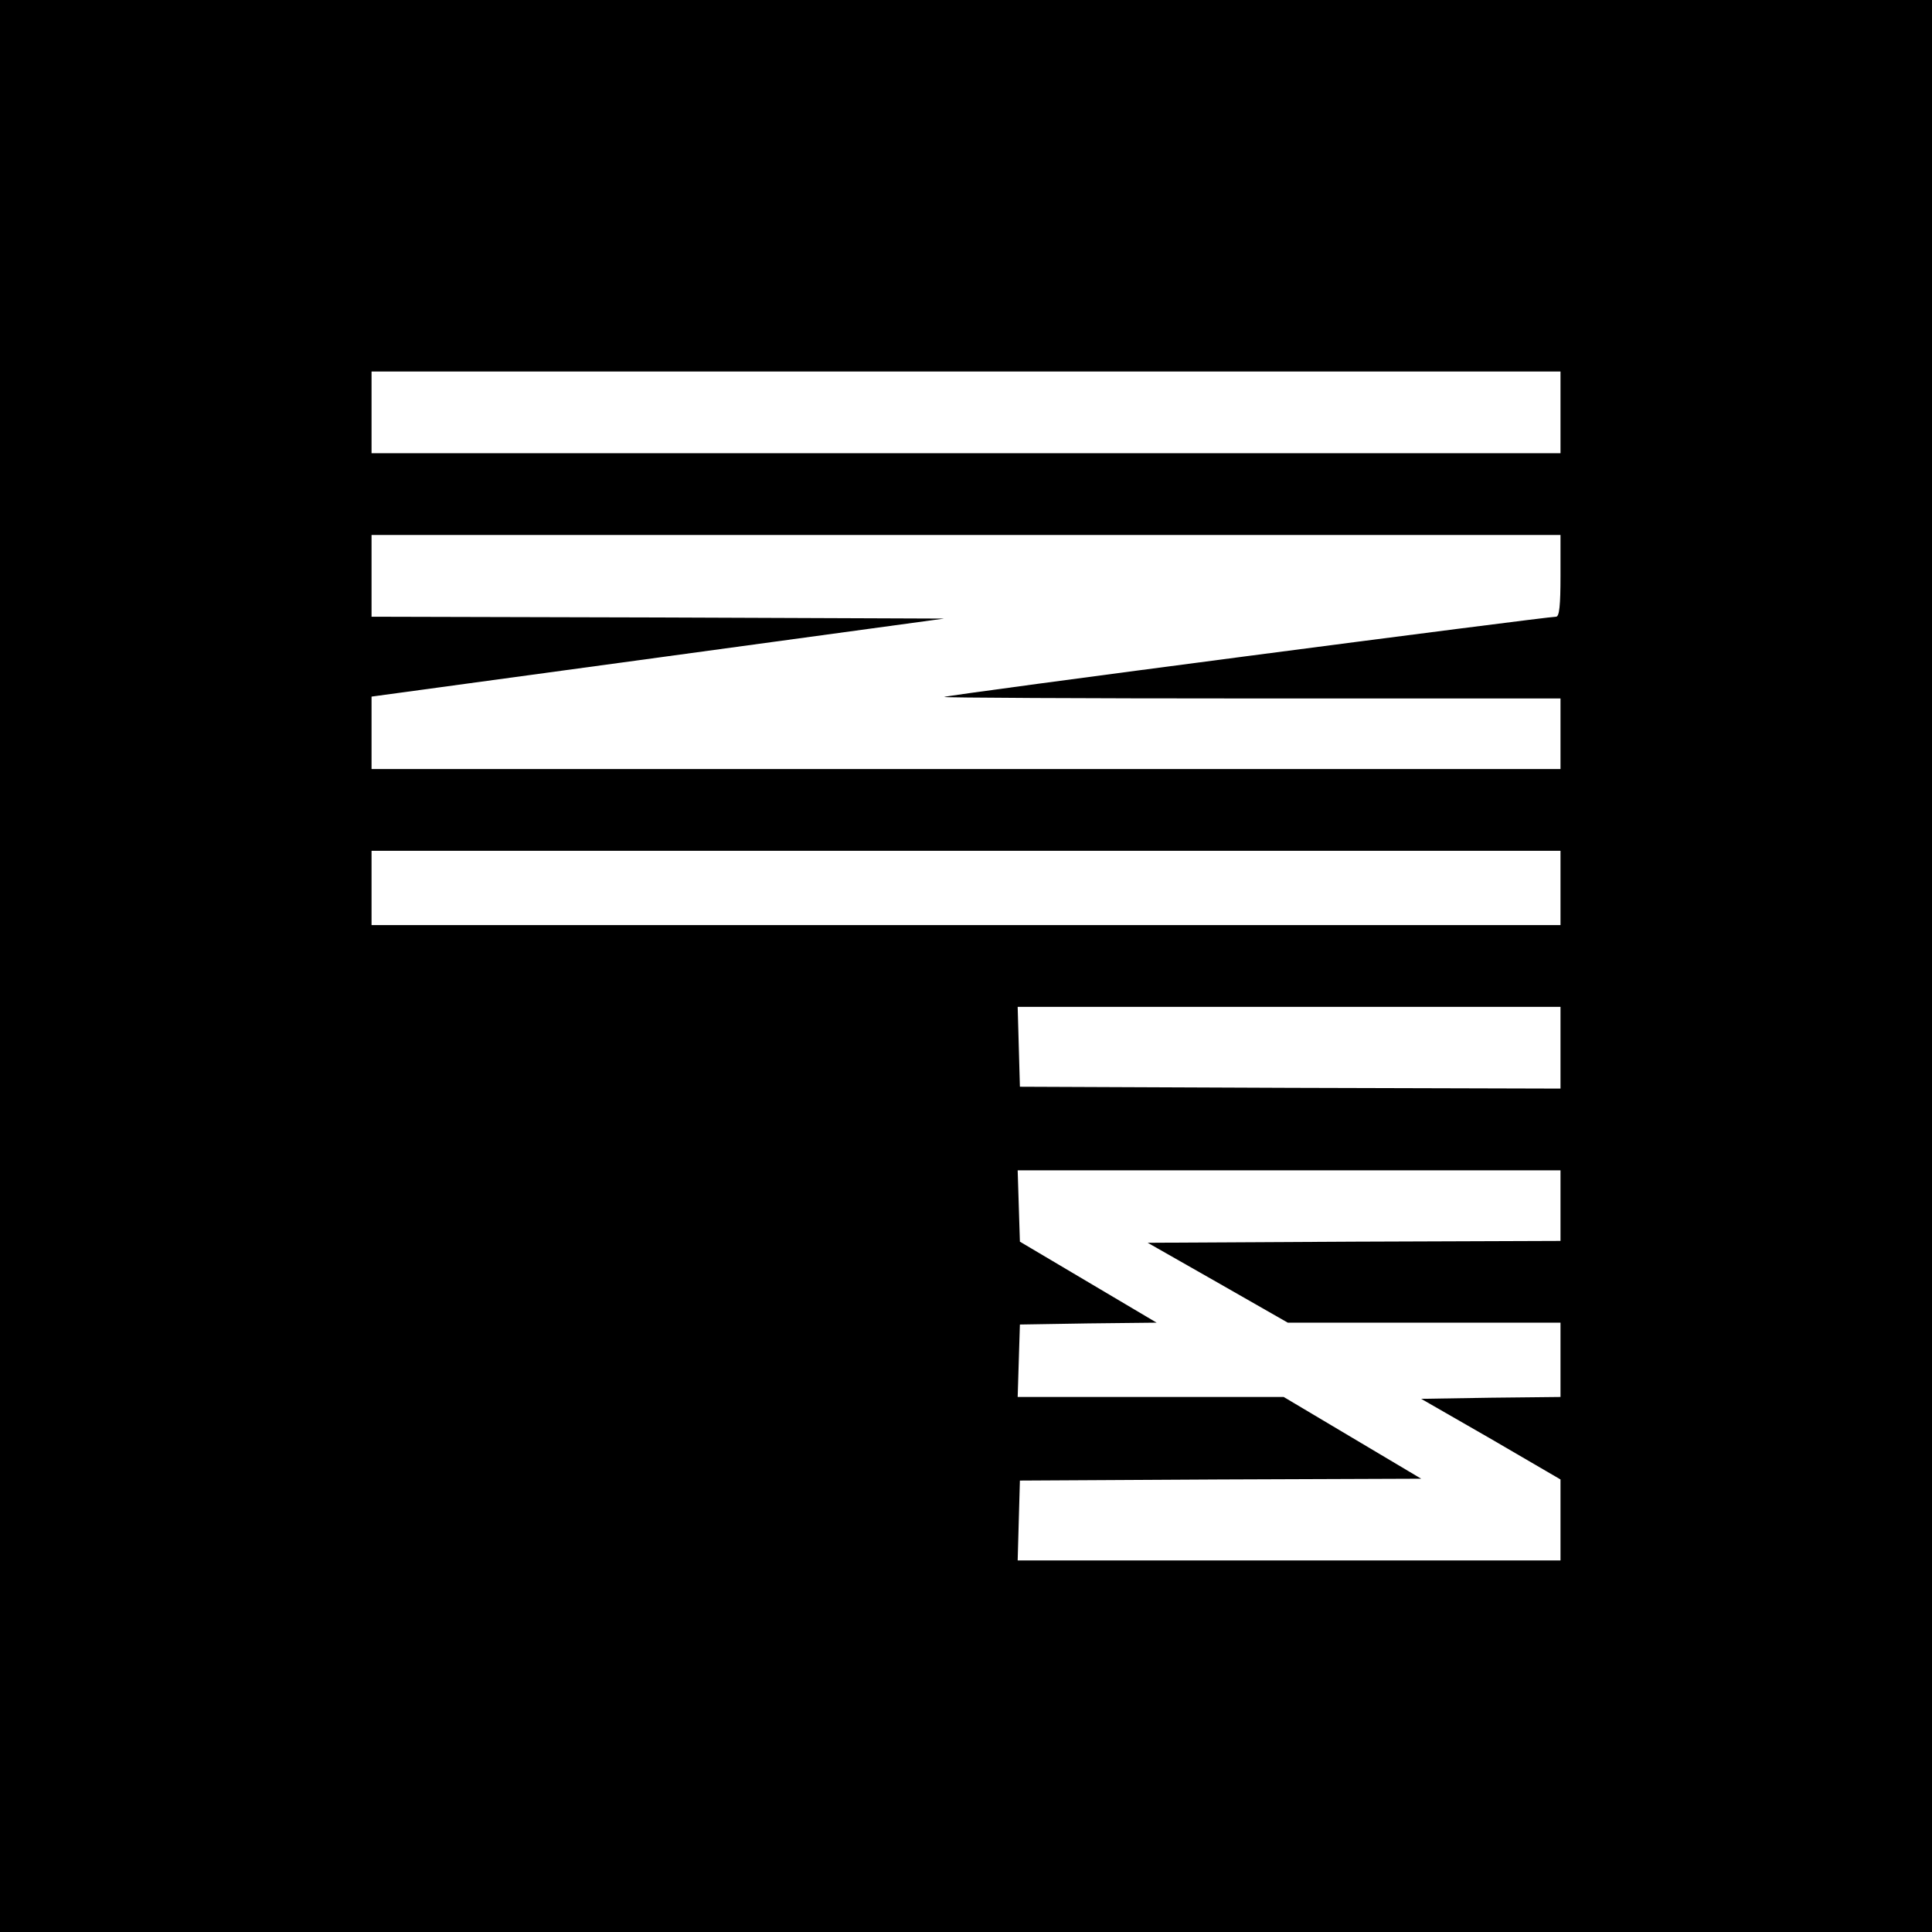
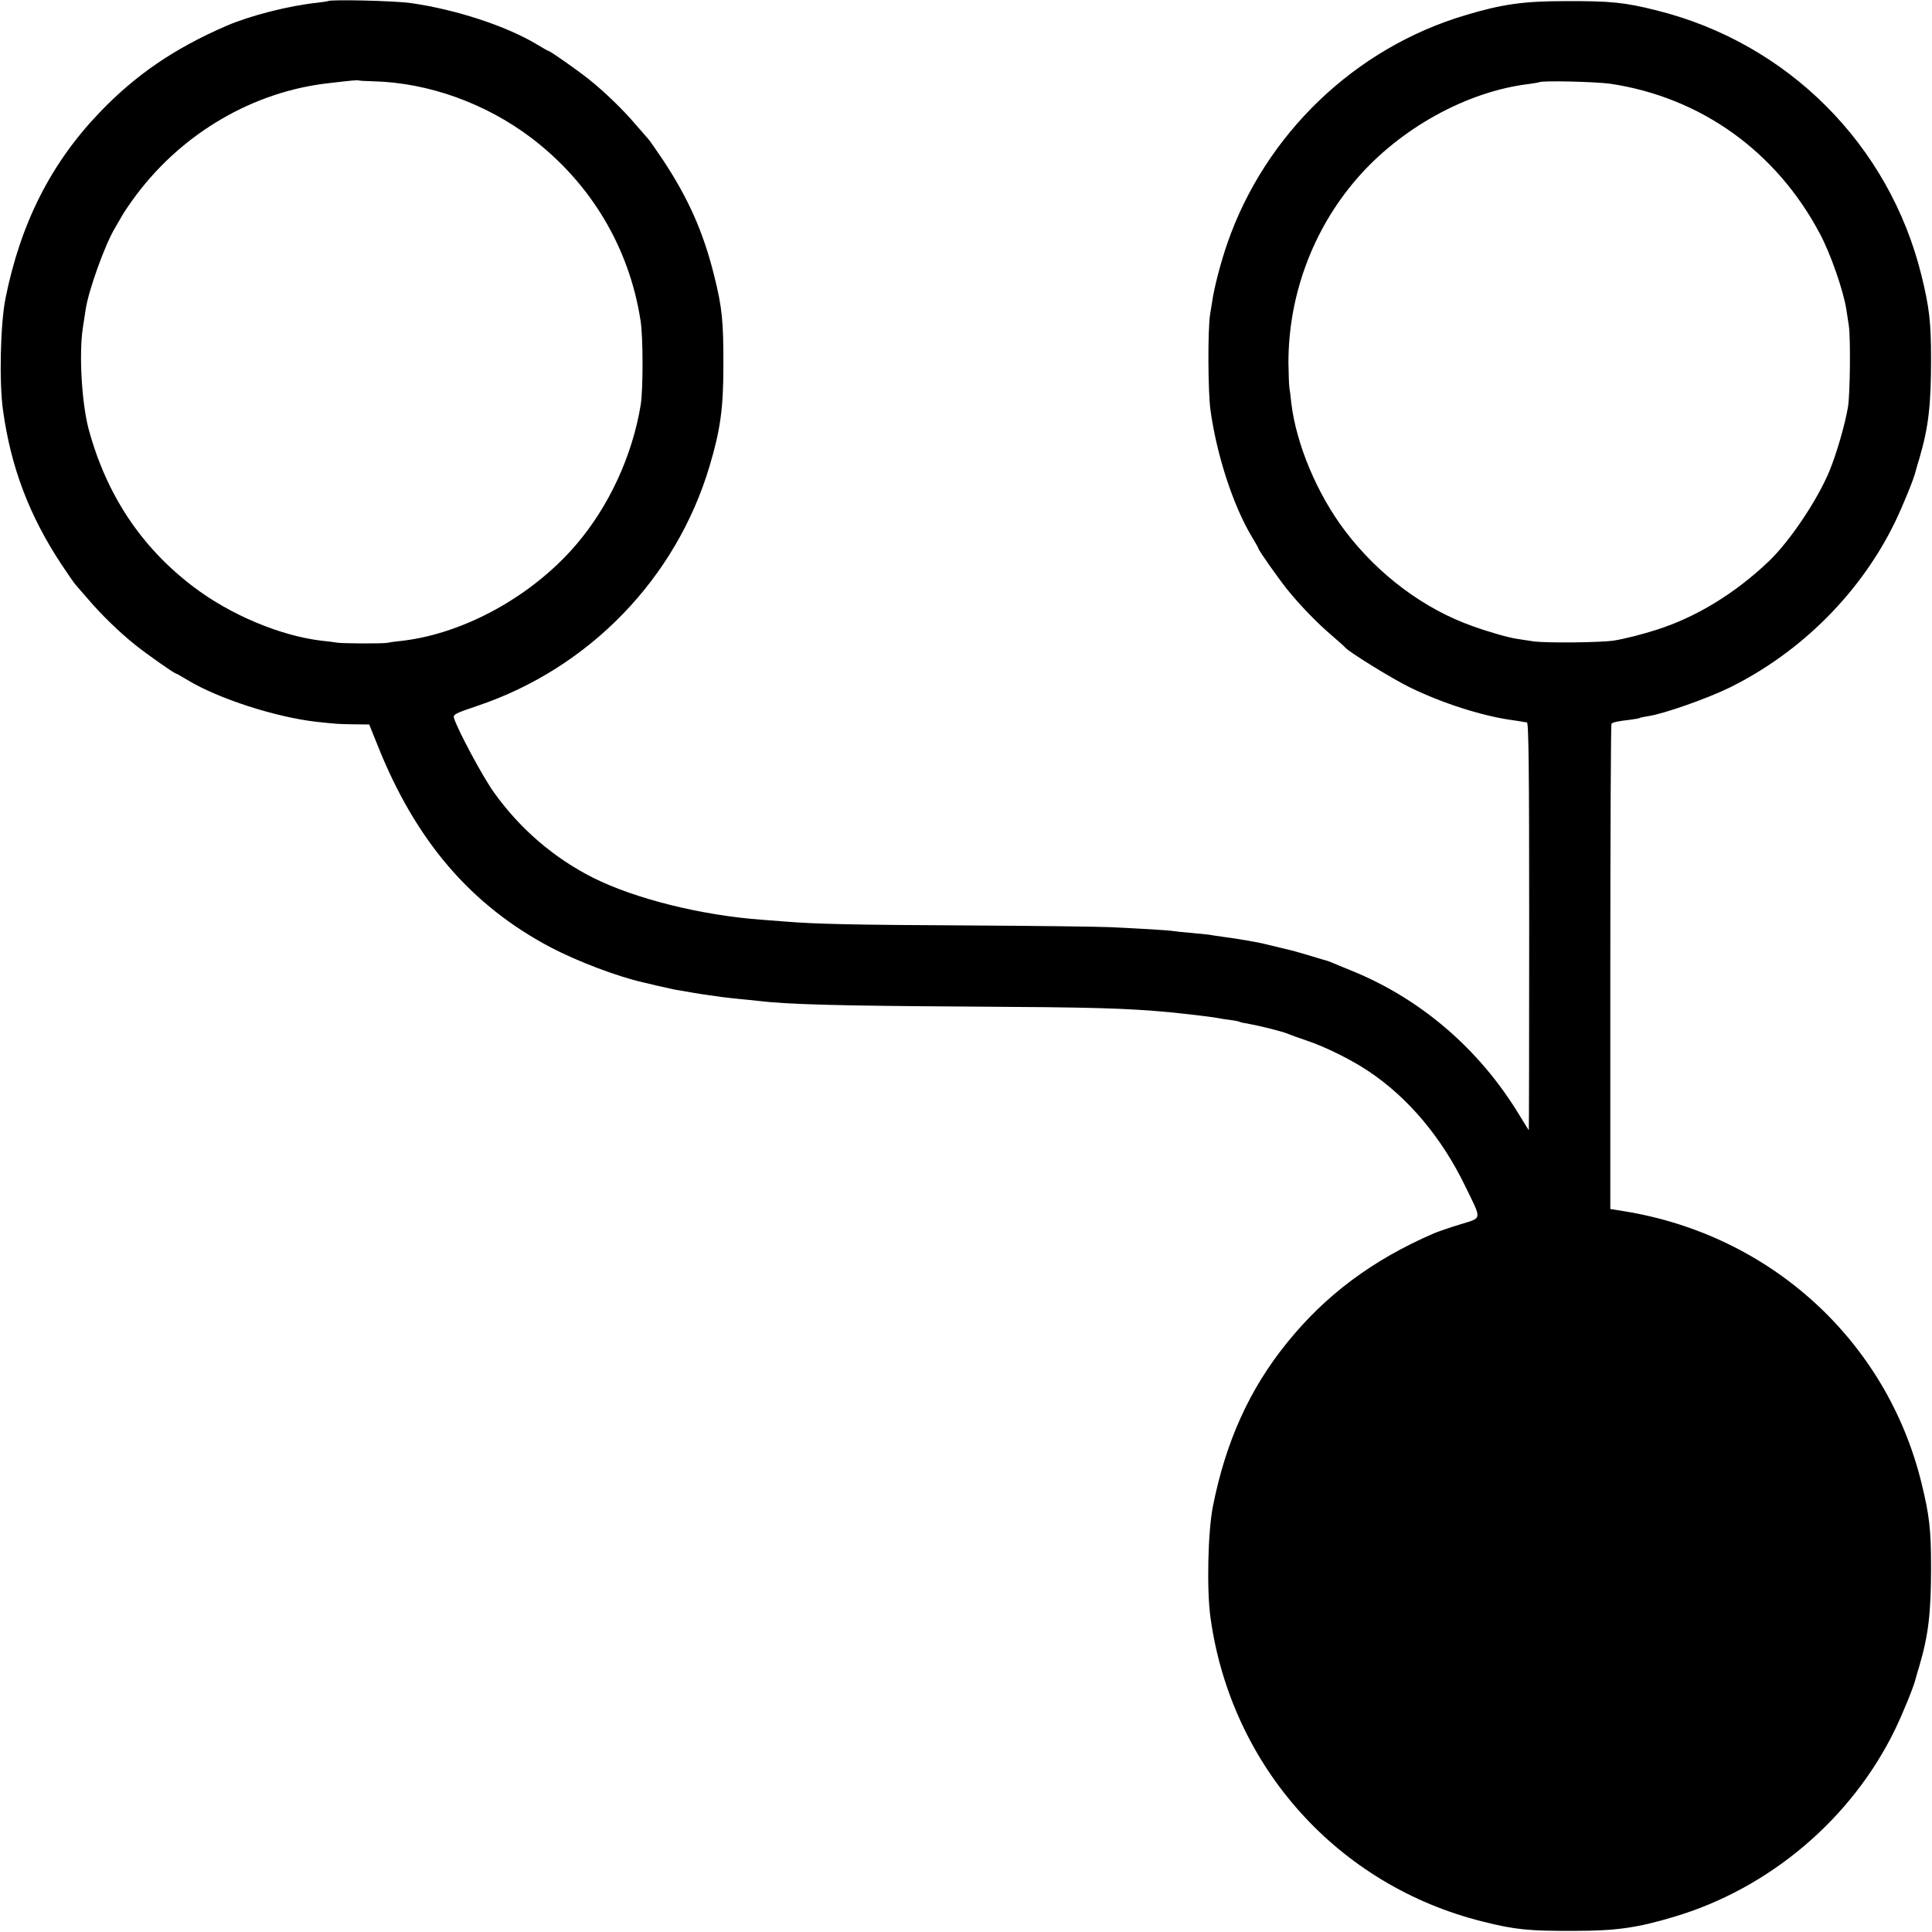
- <svg xmlns="http://www.w3.org/2000/svg" version="1.0" width="16pt" height="16pt" viewBox="0 0 16 16" preserveAspectRatio="xMidYMid meet">
-   <g transform="translate(0,16) scale(0.003077,-0.003077)" fill="#000000" stroke="none">
-     <path d="M0 2600 l0 -2600 2600 0 2600 0 0 2600 0 2600 -2600 0 -2600 0 0 -2600z m4200 1490 l0 -110 -1600 0 -1600 0 0 110 0 110 1600 0 1600 0 0 -110z m0 -440 c0 -79 -3 -110 -12 -110 -27 0 -1643 -211 -1647 -216 -2 -2 370 -4 827 -4 l832 0 0 -95 0 -95 -1600 0 -1600 0 0 98 0 97 771 105 770 105 -770 3 -771 2 0 110 0 110 1600 0 1600 0 0 -110z m0 -840 l0 -100 -1600 0 -1600 0 0 100 0 100 1600 0 1600 0 0 -100z m0 -430 l0 -110 -727 2 -728 3 -3 108 -3 107 731 0 730 0 0 -110z m0 -425 l0 -95 -555 -2 -556 -3 188 -107 189 -108 367 0 367 0 0 -100 0 -100 -187 -2 -188 -3 188 -108 187 -109 0 -109 0 -109 -730 0 -731 0 3 108 3 107 540 3 540 2 -185 110 -185 110 -358 0 -358 0 3 98 3 97 184 3 184 2 -184 109 -184 109 -3 96 -3 96 731 0 730 0 0 -95z" />
+ <svg xmlns="http://www.w3.org/2000/svg" version="1.0" width="1024pt" height="1024pt" viewBox="0 0 1024 1024" preserveAspectRatio="xMidYMid meet">
+   <g transform="translate(0,1024) scale(0.1,-0.1)" fill="#000000" stroke="none">
+     <path d="M1738 10234 c-2 -1 -26 -5 -53 -8 -153 -16 -357 -68 -485 -123 -277 -120 -481 -260 -671 -458 -259 -270 -420 -588 -500 -987 -27 -134 -34 -446 -13 -593 42 -303 140 -560 310 -817 35 -53 70 -103 77 -110 6 -8 37 -42 67 -77 67 -79 164 -173 249 -241 62 -49 205 -150 214 -150 3 0 30 -16 62 -35 164 -99 469 -197 685 -221 103 -11 111 -12 196 -13 l81 -1 43 -107 c202 -509 496 -852 922 -1076 138 -72 348 -152 483 -183 6 -1 40 -9 76 -18 37 -8 80 -18 95 -21 75 -13 143 -25 184 -30 25 -3 56 -8 70 -10 14 -2 54 -6 90 -10 36 -3 81 -8 100 -10 154 -19 434 -26 1110 -30 672 -4 825 -8 1070 -30 71 -7 210 -23 250 -30 14 -3 45 -8 70 -11 25 -3 48 -8 51 -10 3 -2 19 -6 35 -8 76 -14 191 -43 219 -55 11 -5 56 -21 100 -36 99 -33 236 -101 326 -161 211 -140 389 -351 514 -609 91 -187 93 -167 -27 -205 -57 -17 -119 -39 -138 -47 -326 -141 -576 -328 -781 -583 -197 -244 -322 -521 -390 -862 -27 -134 -34 -445 -13 -593 110 -789 675 -1419 1444 -1610 171 -43 245 -50 485 -49 219 0 333 16 526 74 507 150 944 520 1174 995 44 92 101 232 109 270 1 6 10 35 19 65 48 164 62 280 62 525 0 198 -9 275 -51 446 -185 753 -799 1313 -1574 1439 l-75 12 0 1283 c0 706 3 1286 6 1289 7 8 36 14 98 21 24 3 46 7 50 9 4 3 27 7 51 11 79 12 310 93 426 150 380 187 697 504 879 880 44 92 101 232 109 270 1 6 10 35 19 65 48 164 62 280 62 525 0 198 -9 275 -51 446 -171 693 -709 1231 -1404 1404 -171 43 -245 50 -485 49 -219 0 -333 -16 -526 -74 -586 -173 -1063 -630 -1264 -1210 -35 -102 -69 -231 -80 -307 -3 -21 -8 -51 -11 -68 -13 -75 -12 -414 2 -510 33 -239 121 -507 219 -670 19 -32 35 -59 35 -62 0 -9 101 -152 150 -214 68 -85 162 -182 241 -249 35 -30 66 -58 69 -62 18 -23 251 -167 344 -212 168 -82 379 -150 536 -172 30 -4 58 -9 63 -10 4 -1 13 -2 20 -3 9 -1 12 -224 12 -1081 0 -594 -1 -1080 -2 -1080 -1 0 -24 37 -52 83 -210 346 -520 613 -887 762 -49 20 -98 40 -109 45 -11 4 -29 11 -40 13 -11 3 -51 15 -90 27 -38 11 -79 23 -90 25 -18 4 -54 13 -145 35 -19 4 -55 11 -80 15 -25 4 -52 9 -60 10 -8 1 -40 6 -70 10 -30 4 -63 9 -72 11 -10 1 -50 5 -90 9 -40 3 -84 8 -98 10 -30 5 -170 13 -340 21 -69 3 -411 7 -760 9 -593 3 -794 7 -964 21 -38 3 -90 7 -116 9 -321 23 -673 111 -895 222 -209 105 -389 260 -527 453 -59 82 -195 336 -212 395 -5 18 8 25 125 64 593 200 1053 676 1230 1271 57 191 73 307 73 525 1 240 -6 314 -49 485 -57 229 -136 408 -271 612 -36 53 -70 103 -77 110 -6 8 -37 42 -67 77 -67 79 -164 173 -249 241 -62 49 -205 150 -214 150 -3 0 -30 16 -62 35 -163 98 -433 186 -670 219 -84 12 -428 20 -437 10z m244 -425 c291 -8 592 -117 833 -299 316 -240 520 -581 580 -969 14 -86 14 -364 1 -446 -44 -270 -169 -541 -345 -745 -232 -270 -590 -467 -916 -506 -33 -3 -69 -8 -80 -11 -25 -5 -243 -4 -270 1 -11 2 -47 7 -80 10 -219 26 -484 137 -680 286 -277 210 -461 488 -555 835 -37 139 -52 399 -31 537 5 35 12 79 15 98 15 100 102 343 155 431 11 19 29 50 40 69 11 19 44 68 75 109 248 329 620 545 1016 590 129 15 154 17 160 15 3 -2 40 -4 82 -5z m6554 -13 c479 -72 880 -359 1111 -797 56 -105 124 -302 139 -399 2 -14 8 -52 13 -85 10 -63 7 -361 -4 -430 -15 -92 -61 -250 -98 -340 -64 -155 -210 -373 -322 -480 -178 -170 -386 -297 -595 -363 -75 -24 -168 -48 -225 -57 -69 -11 -367 -14 -430 -4 -33 5 -71 11 -85 13 -46 7 -145 35 -234 67 -258 91 -500 272 -676 504 -149 196 -260 461 -286 680 -3 33 -8 69 -10 80 -2 11 -4 70 -5 130 -1 356 128 706 360 975 232 270 587 466 916 505 27 4 51 8 53 9 9 10 301 3 378 -8z" />
  </g>
</svg>
